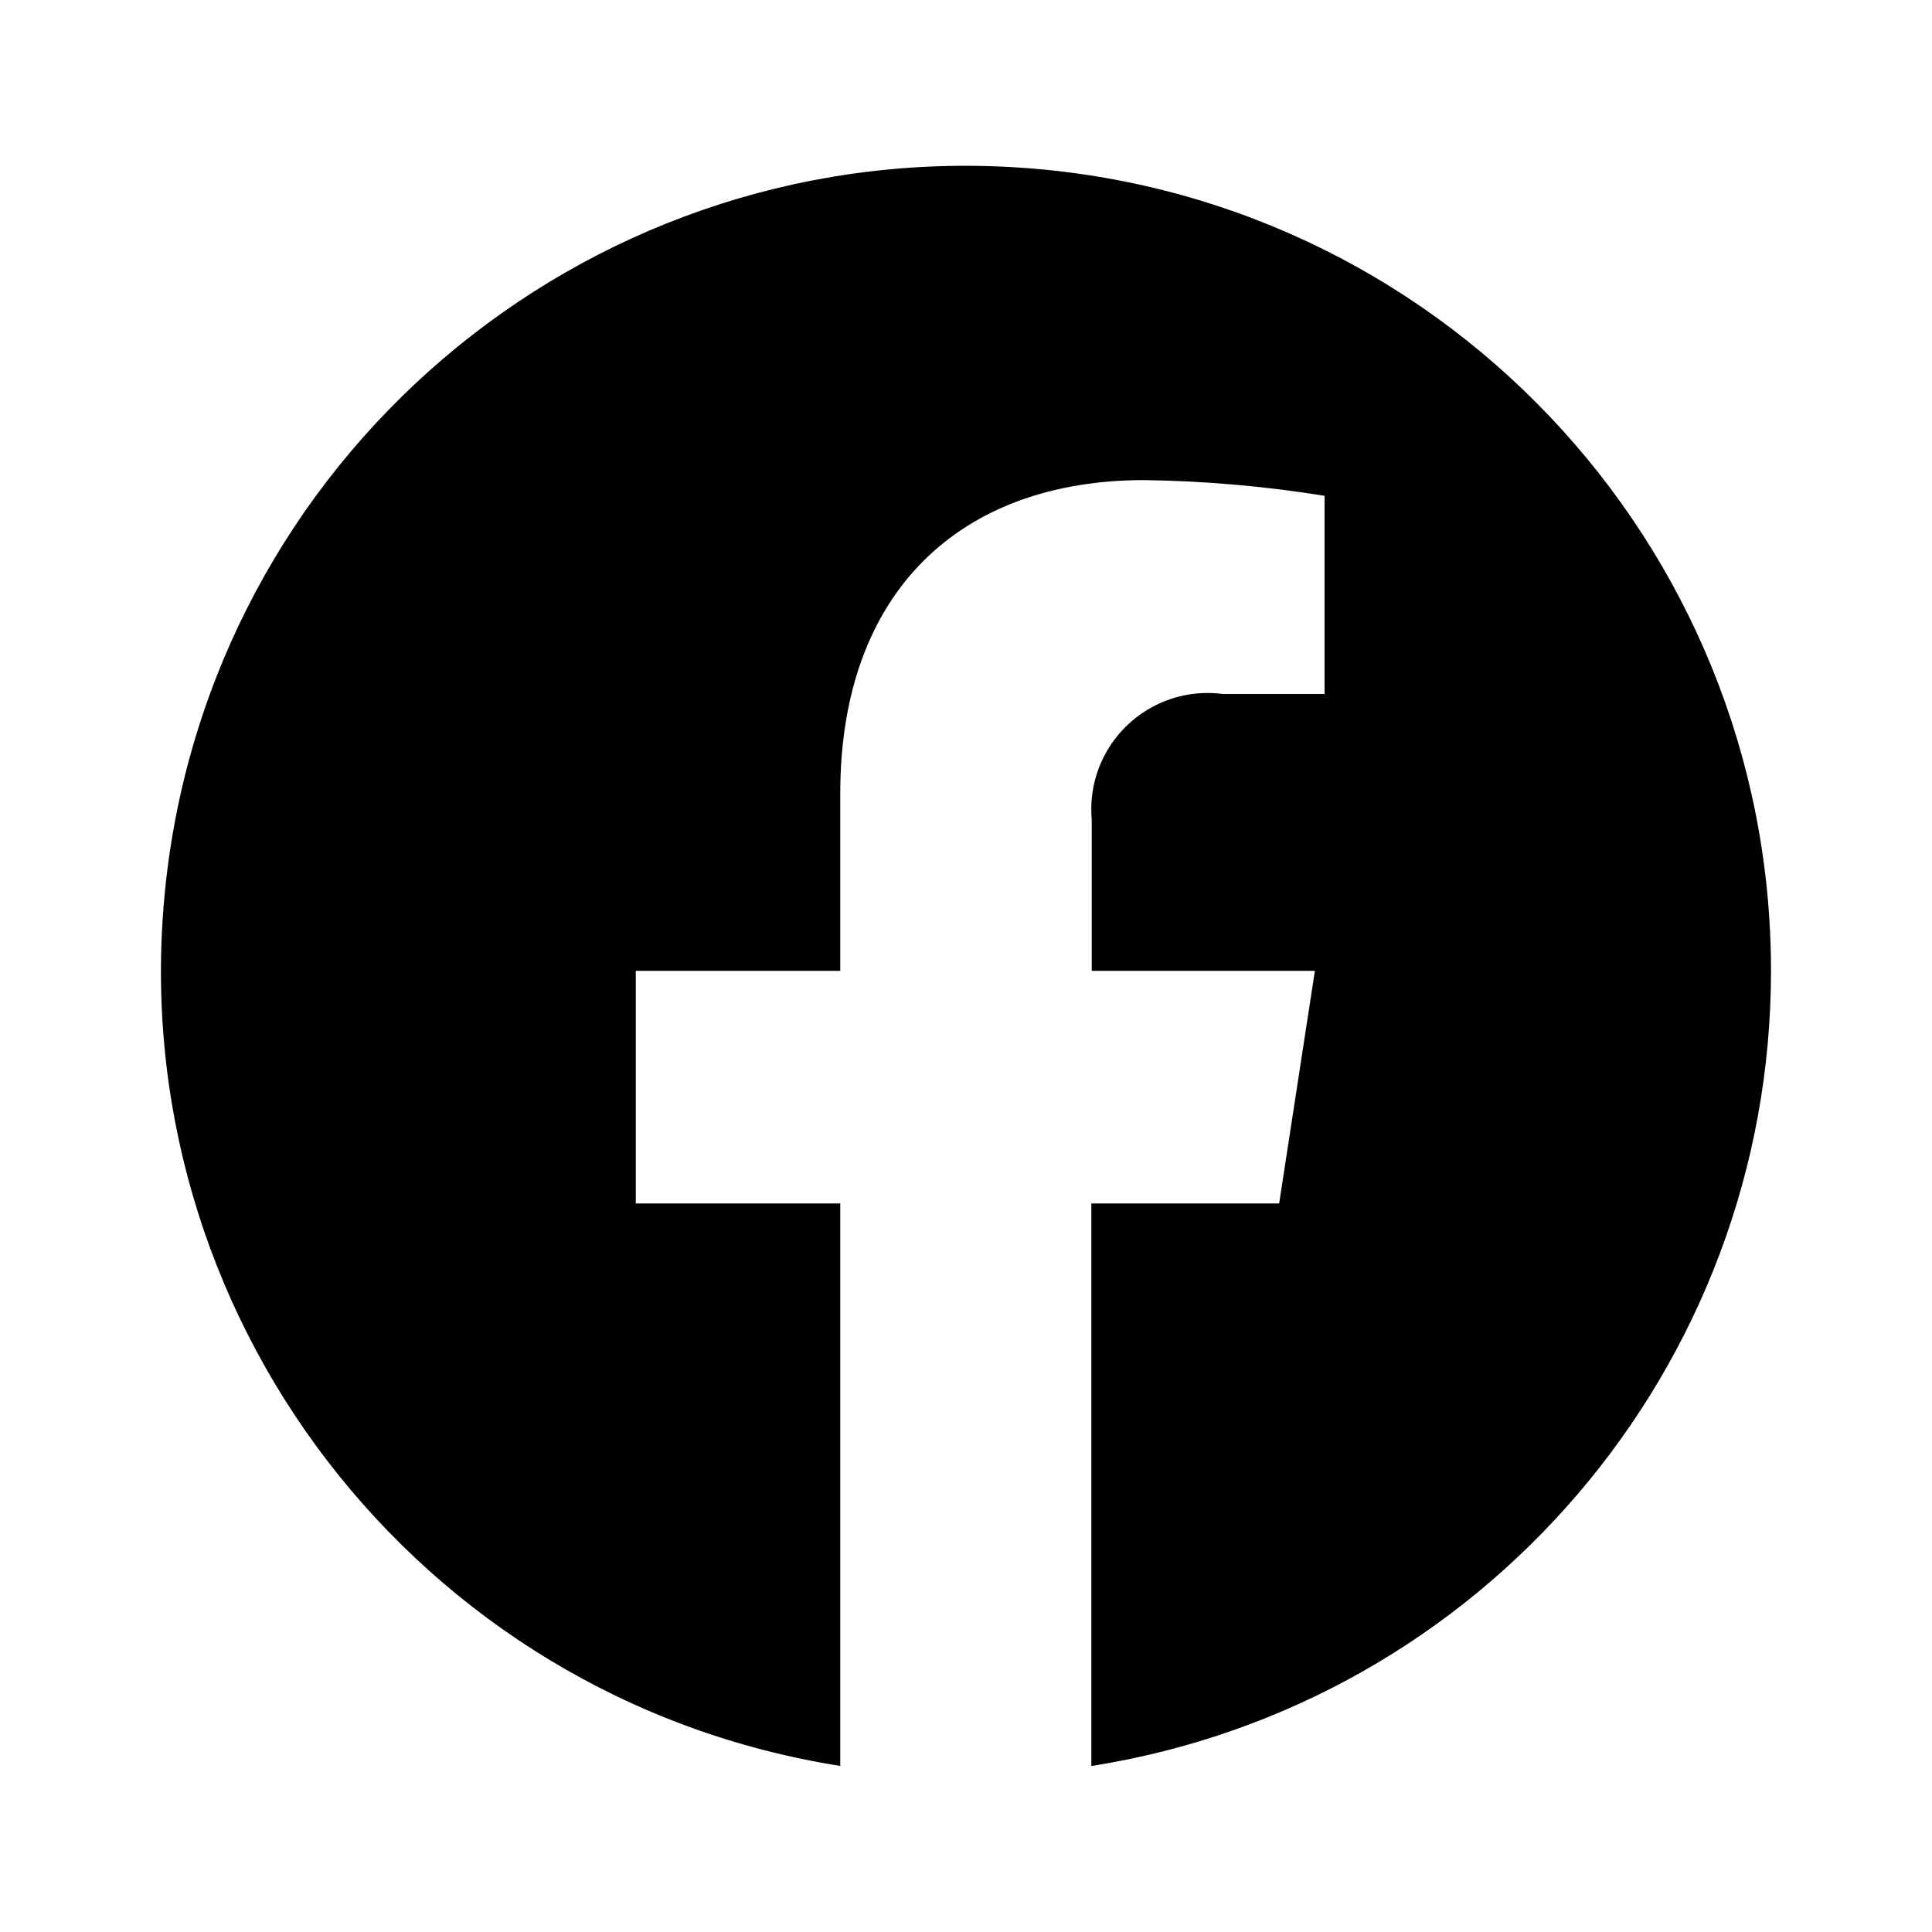
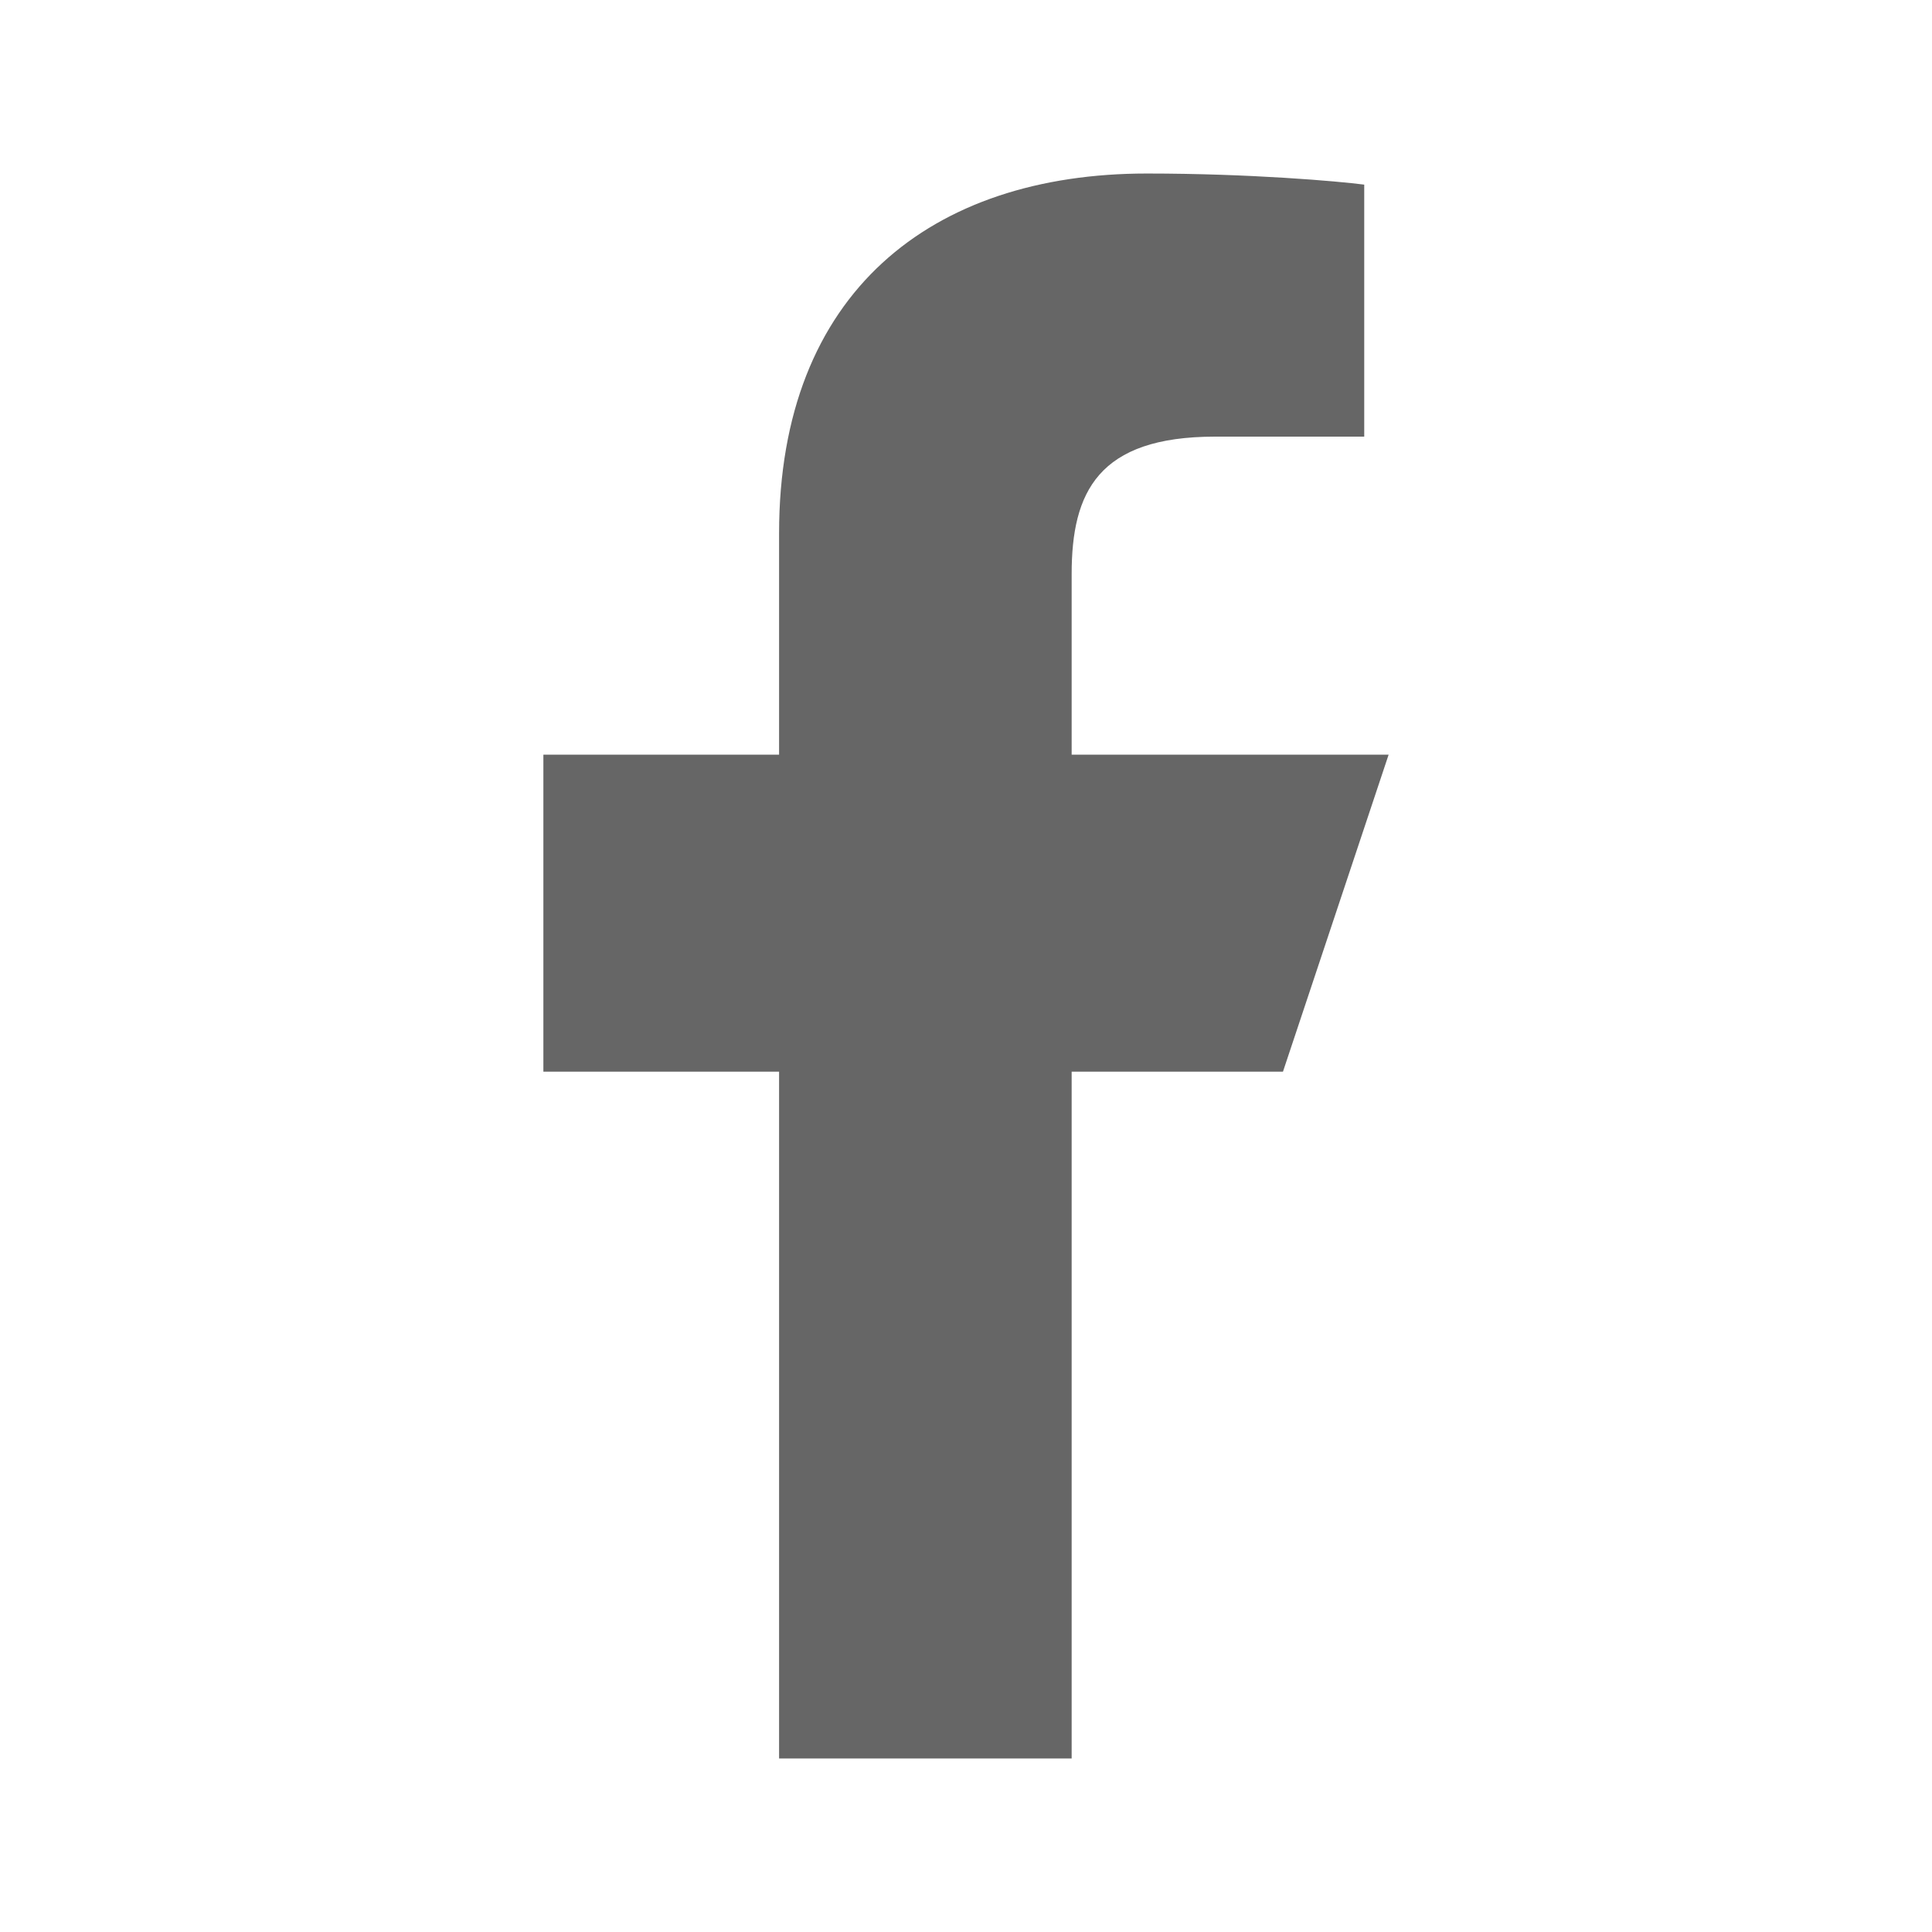
- <svg xmlns="http://www.w3.org/2000/svg" width="24" height="24" viewBox="0 0 24 24">
-   <g fill="none" fill-rule="evenodd">
-     <path d="M2.001 2H22v20H2.001z" />
-     <path d="M22 12.06a10 10 0 1 0-11.562 9.877V14.95h-2.54v-2.89h2.54V9.855c0-2.506 1.493-3.891 3.776-3.891.75.01 1.499.076 2.24.195v2.462h-1.262a1.445 1.445 0 0 0-1.63 1.562v1.877h2.772l-.444 2.89h-2.333v6.988A10 10 0 0 0 22 12.06Z" fill="currentColor" fill-rule="nonzero" />
-   </g>
+ <svg xmlns="http://www.w3.org/2000/svg" width="16" height="16" viewBox="0 0 16 16" fill="#666">
+   <path d="M6.452 14.563V8.875H4.5V6.25h1.952V4.417c0-1.997 1.264-2.98 3.046-2.98.853 0 1.586.064 1.8.092v2.087h-1.235c-.97 0-1.188.461-1.188 1.137V6.25H11.5l-.875 2.625h-1.75v5.688z" />
</svg>
